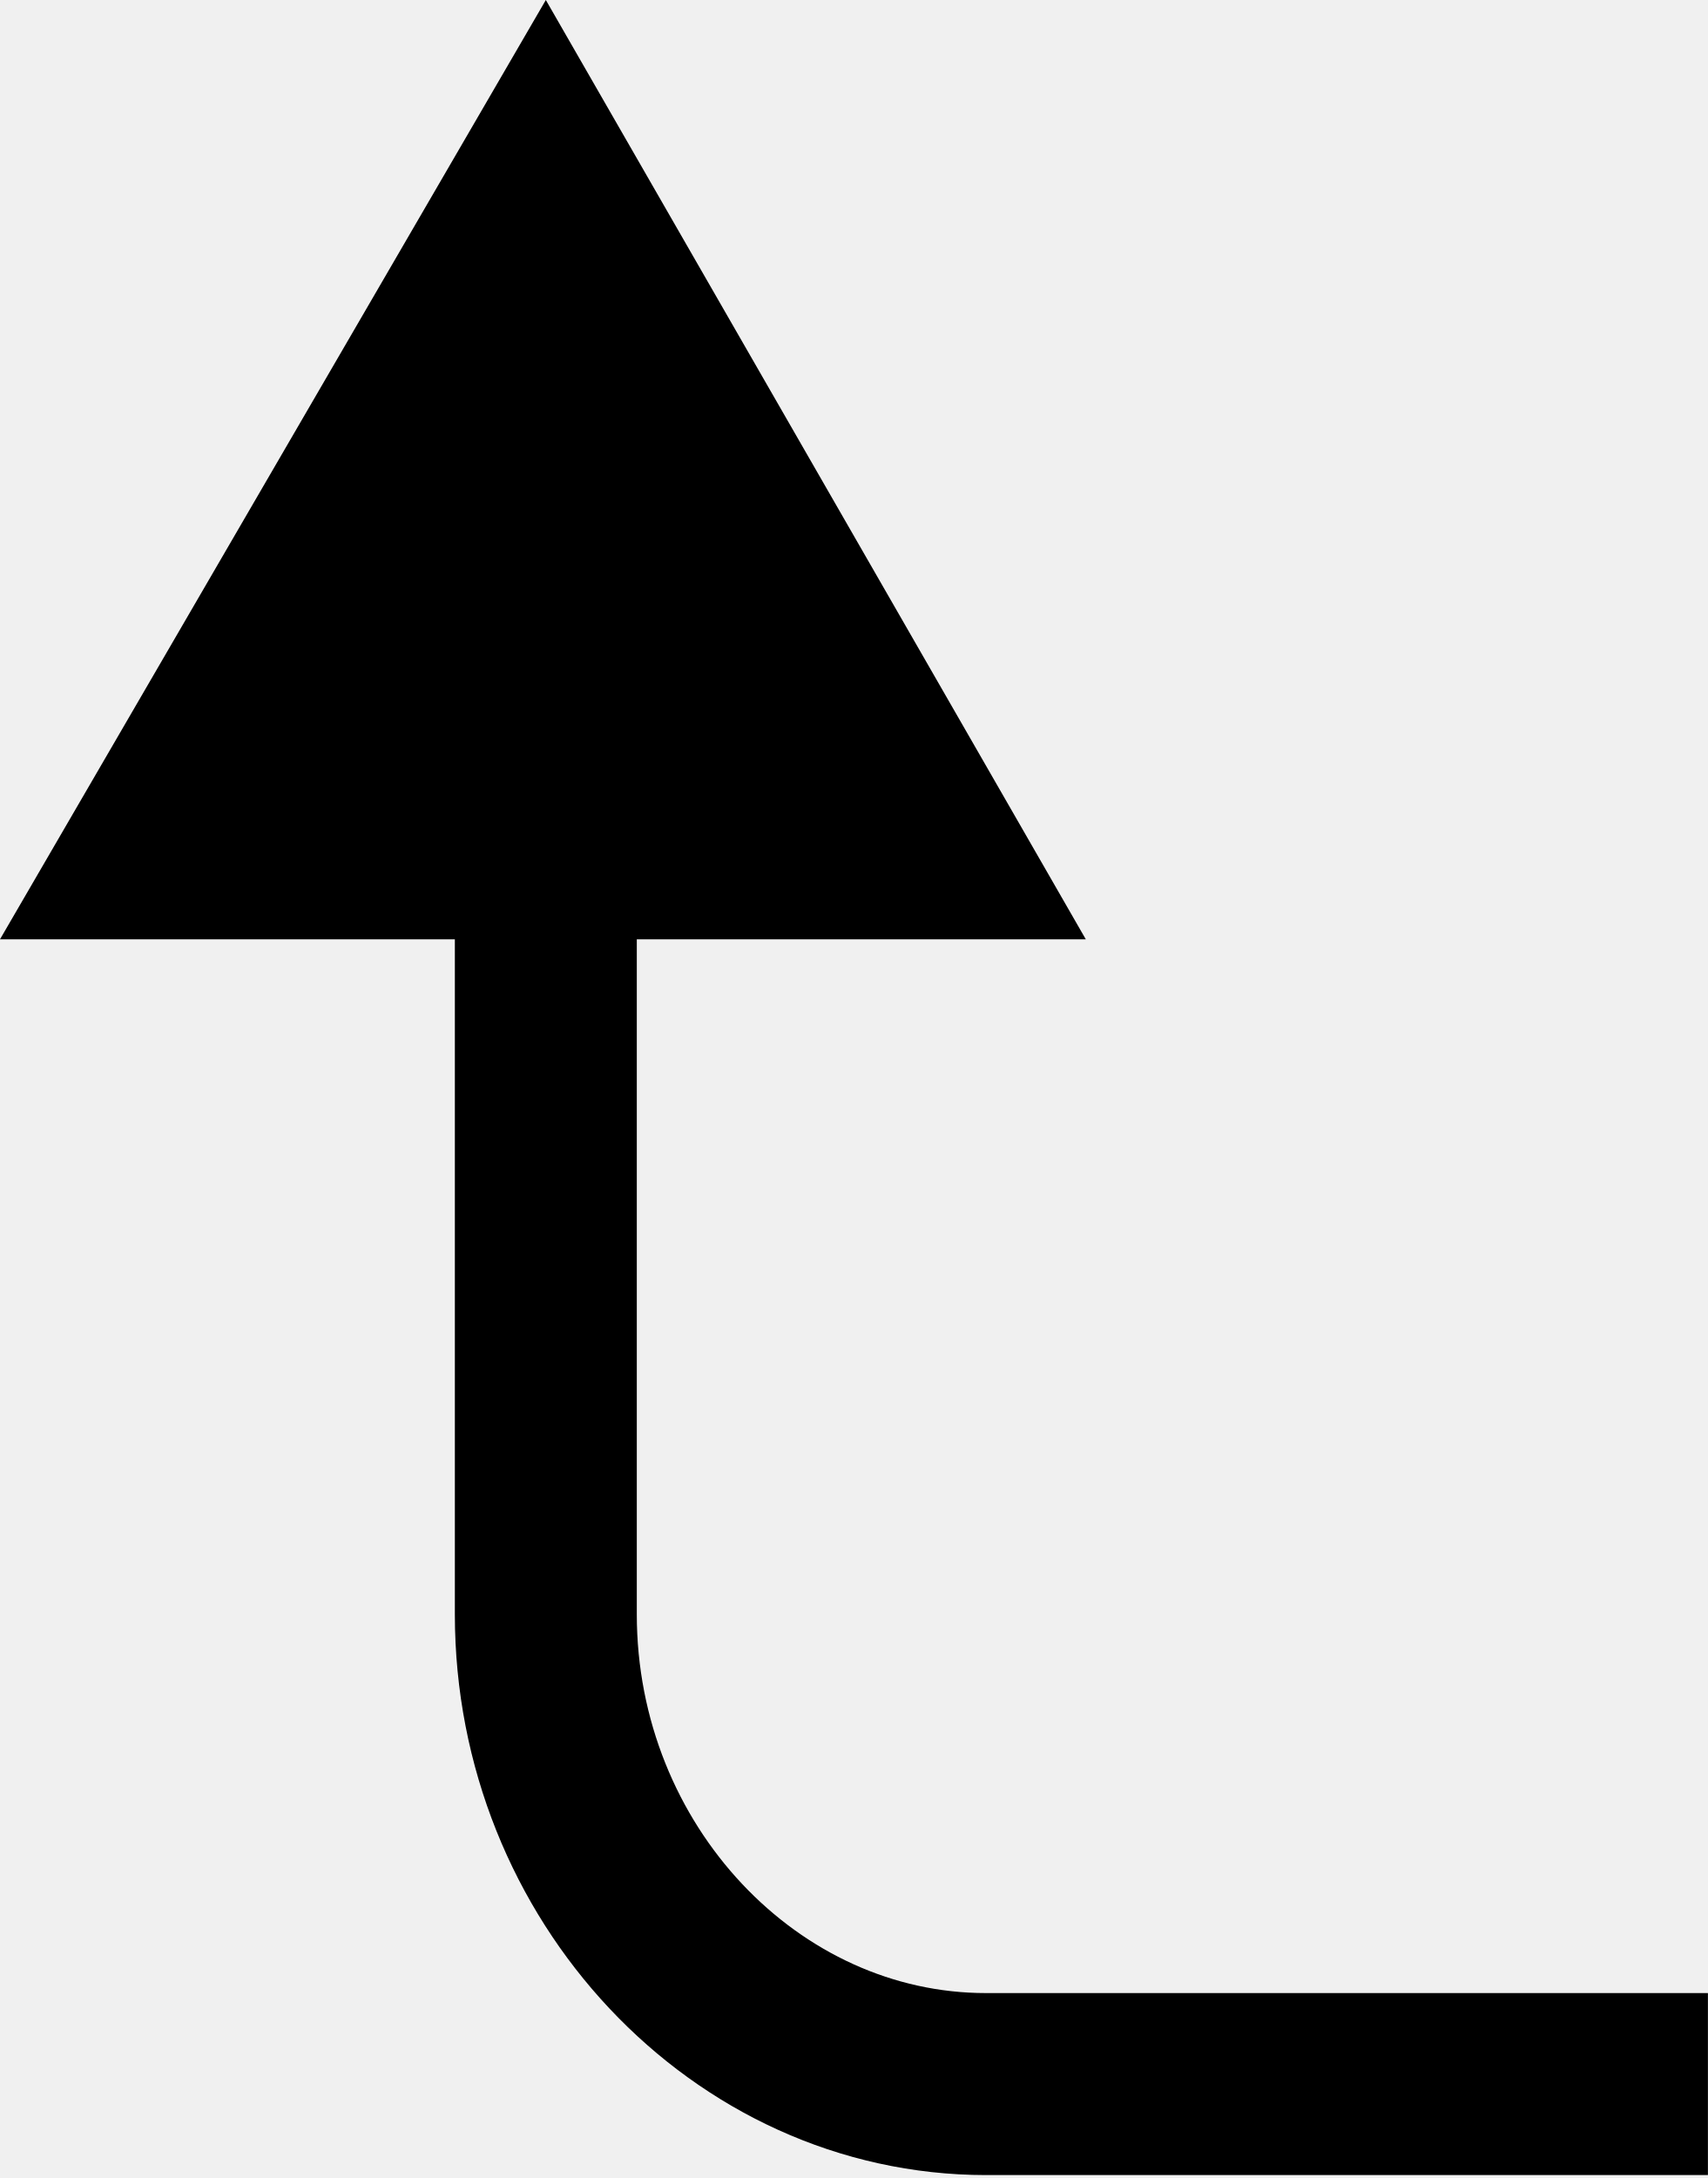
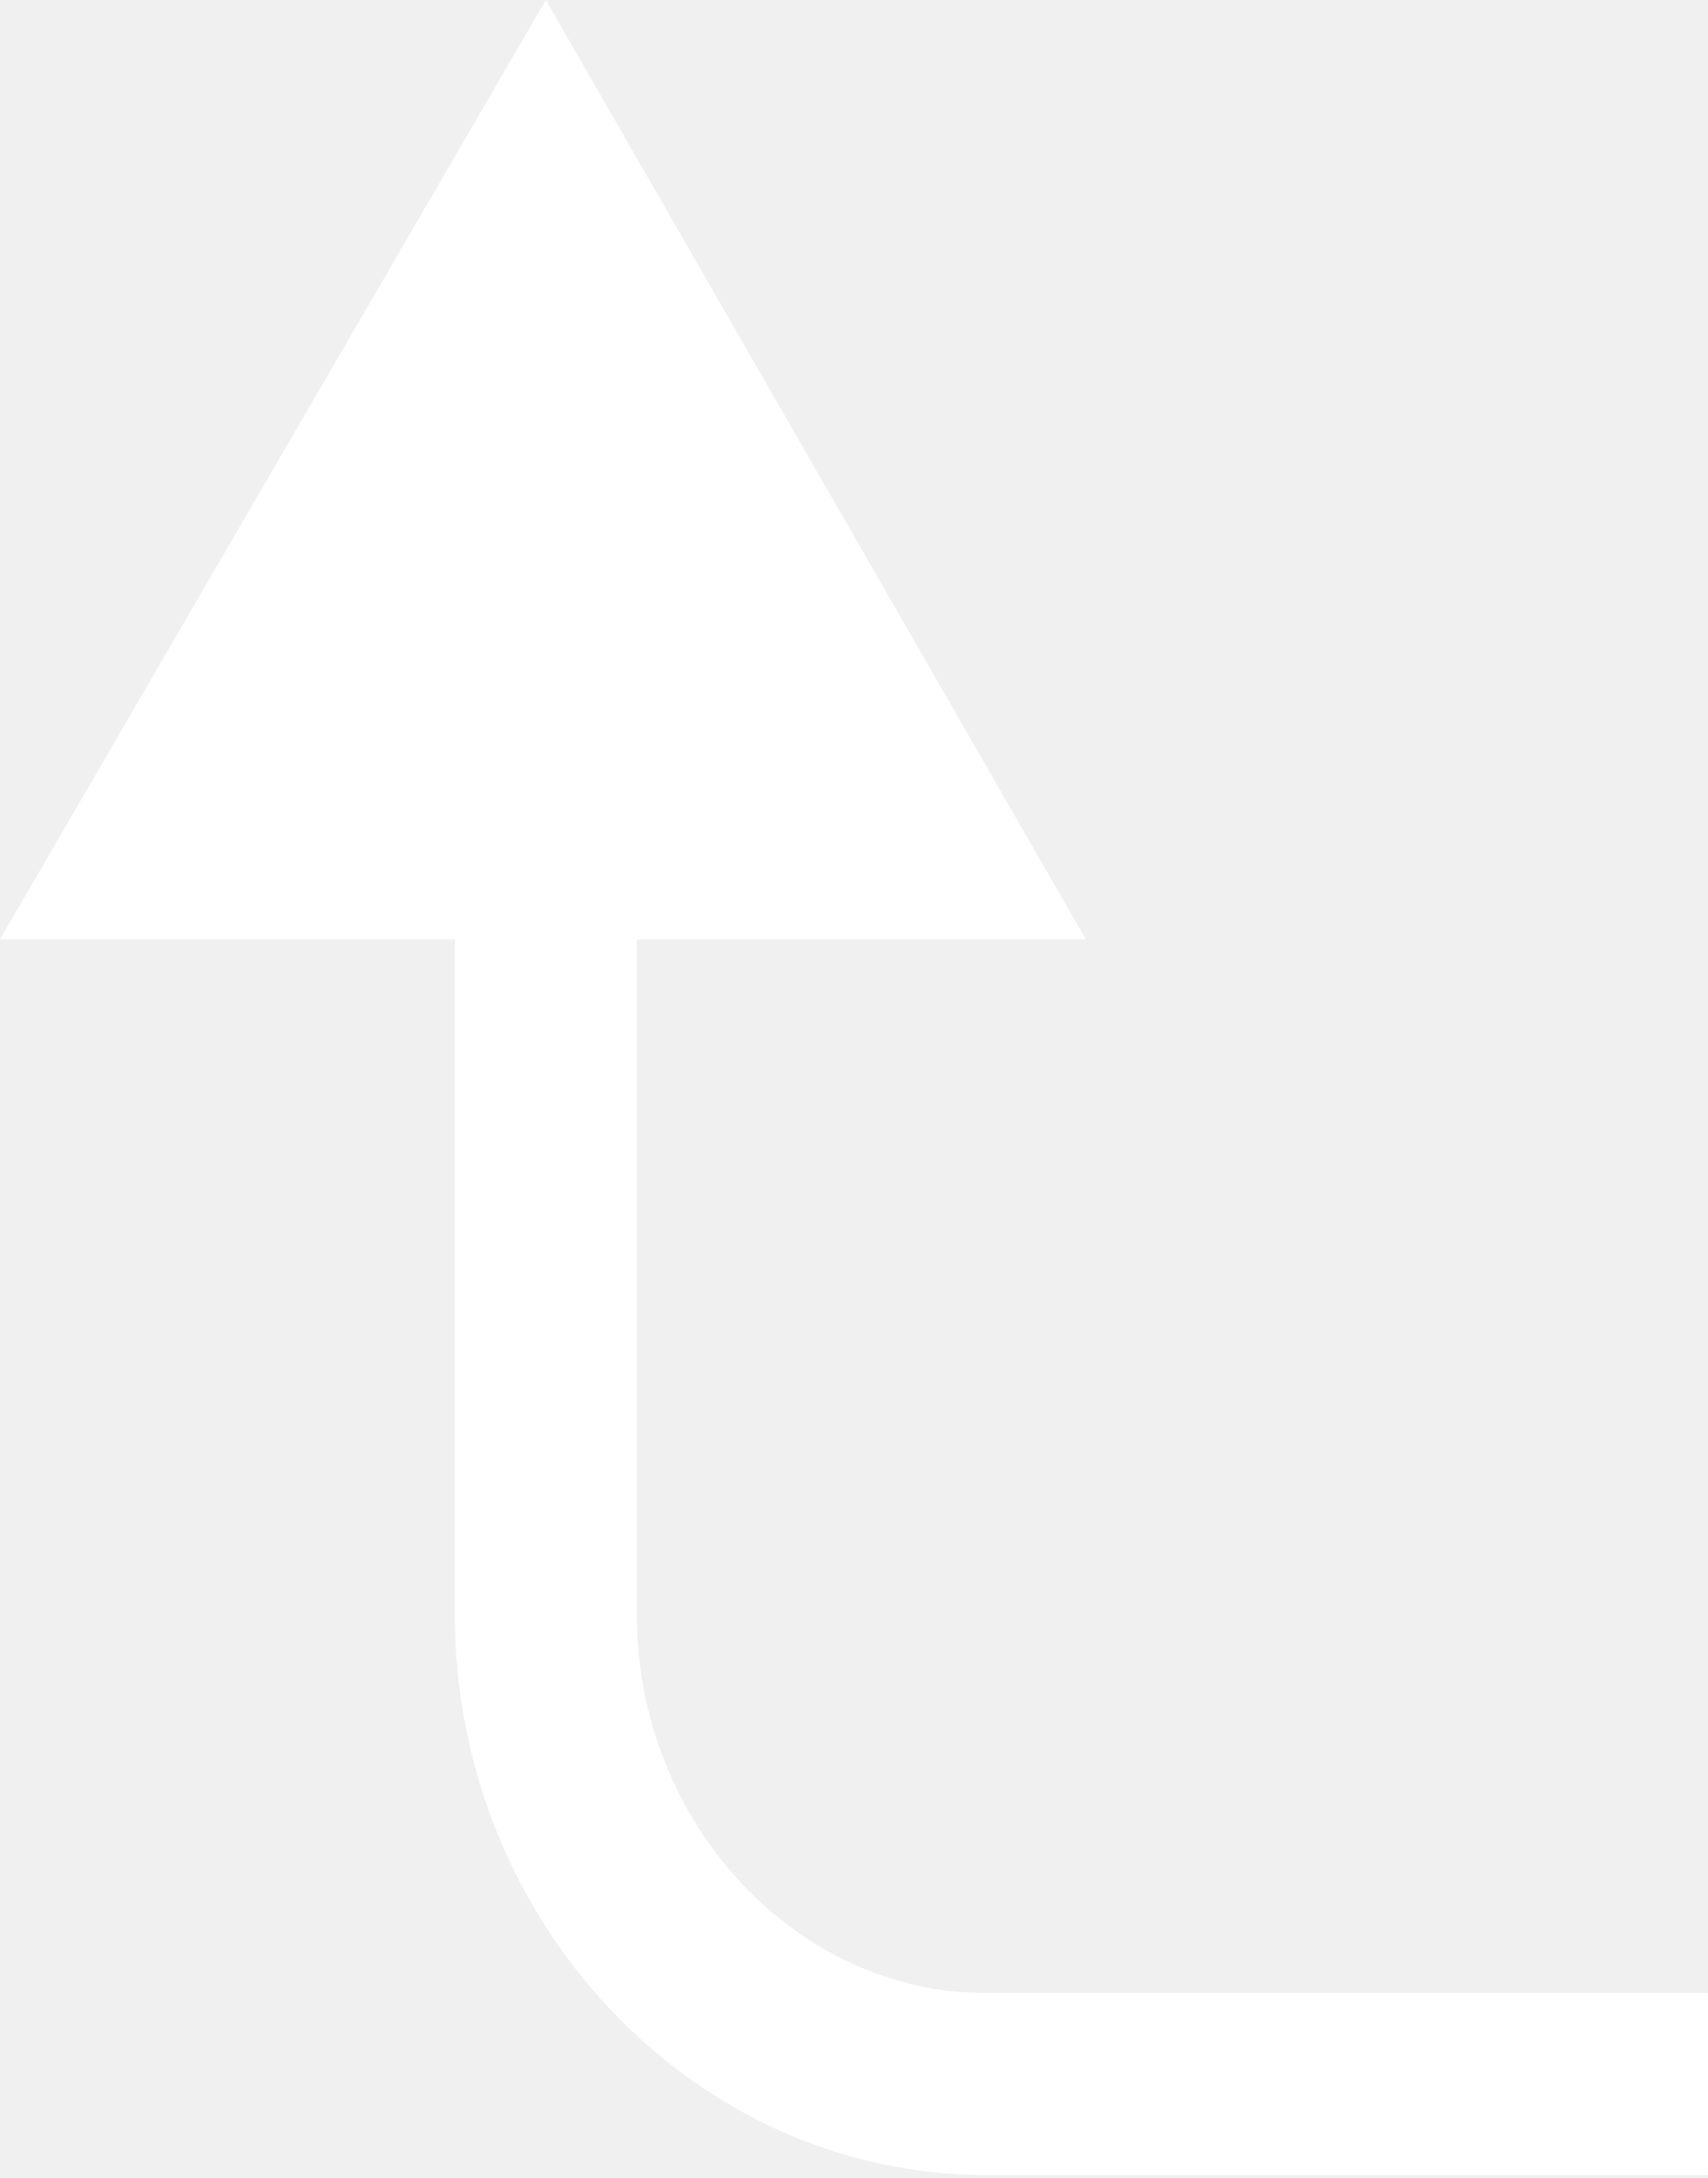
<svg xmlns="http://www.w3.org/2000/svg" version="1.1" viewBox="0 0 29.1 37.1">
-   <g>
+   <g fill="#fff">
    <g id="Layer_1">
      <g>
-         <path d="M9.3,13.3v14.2c0,4.4,3.4,8,7.5,8h12.3" fill="none" stroke="#000" stroke-miterlimit="10" stroke-width="3.1" />
+         <path d="M9.3,13.3v14.2c0,4.4,3.4,8,7.5,8h12.3" fill="none" stroke="#fff" stroke-miterlimit="10" stroke-width="3.1" />
        <polygon points="0 16 9.3 0 18.5 16 0 16" />
      </g>
    </g>
  </g>
</svg>
